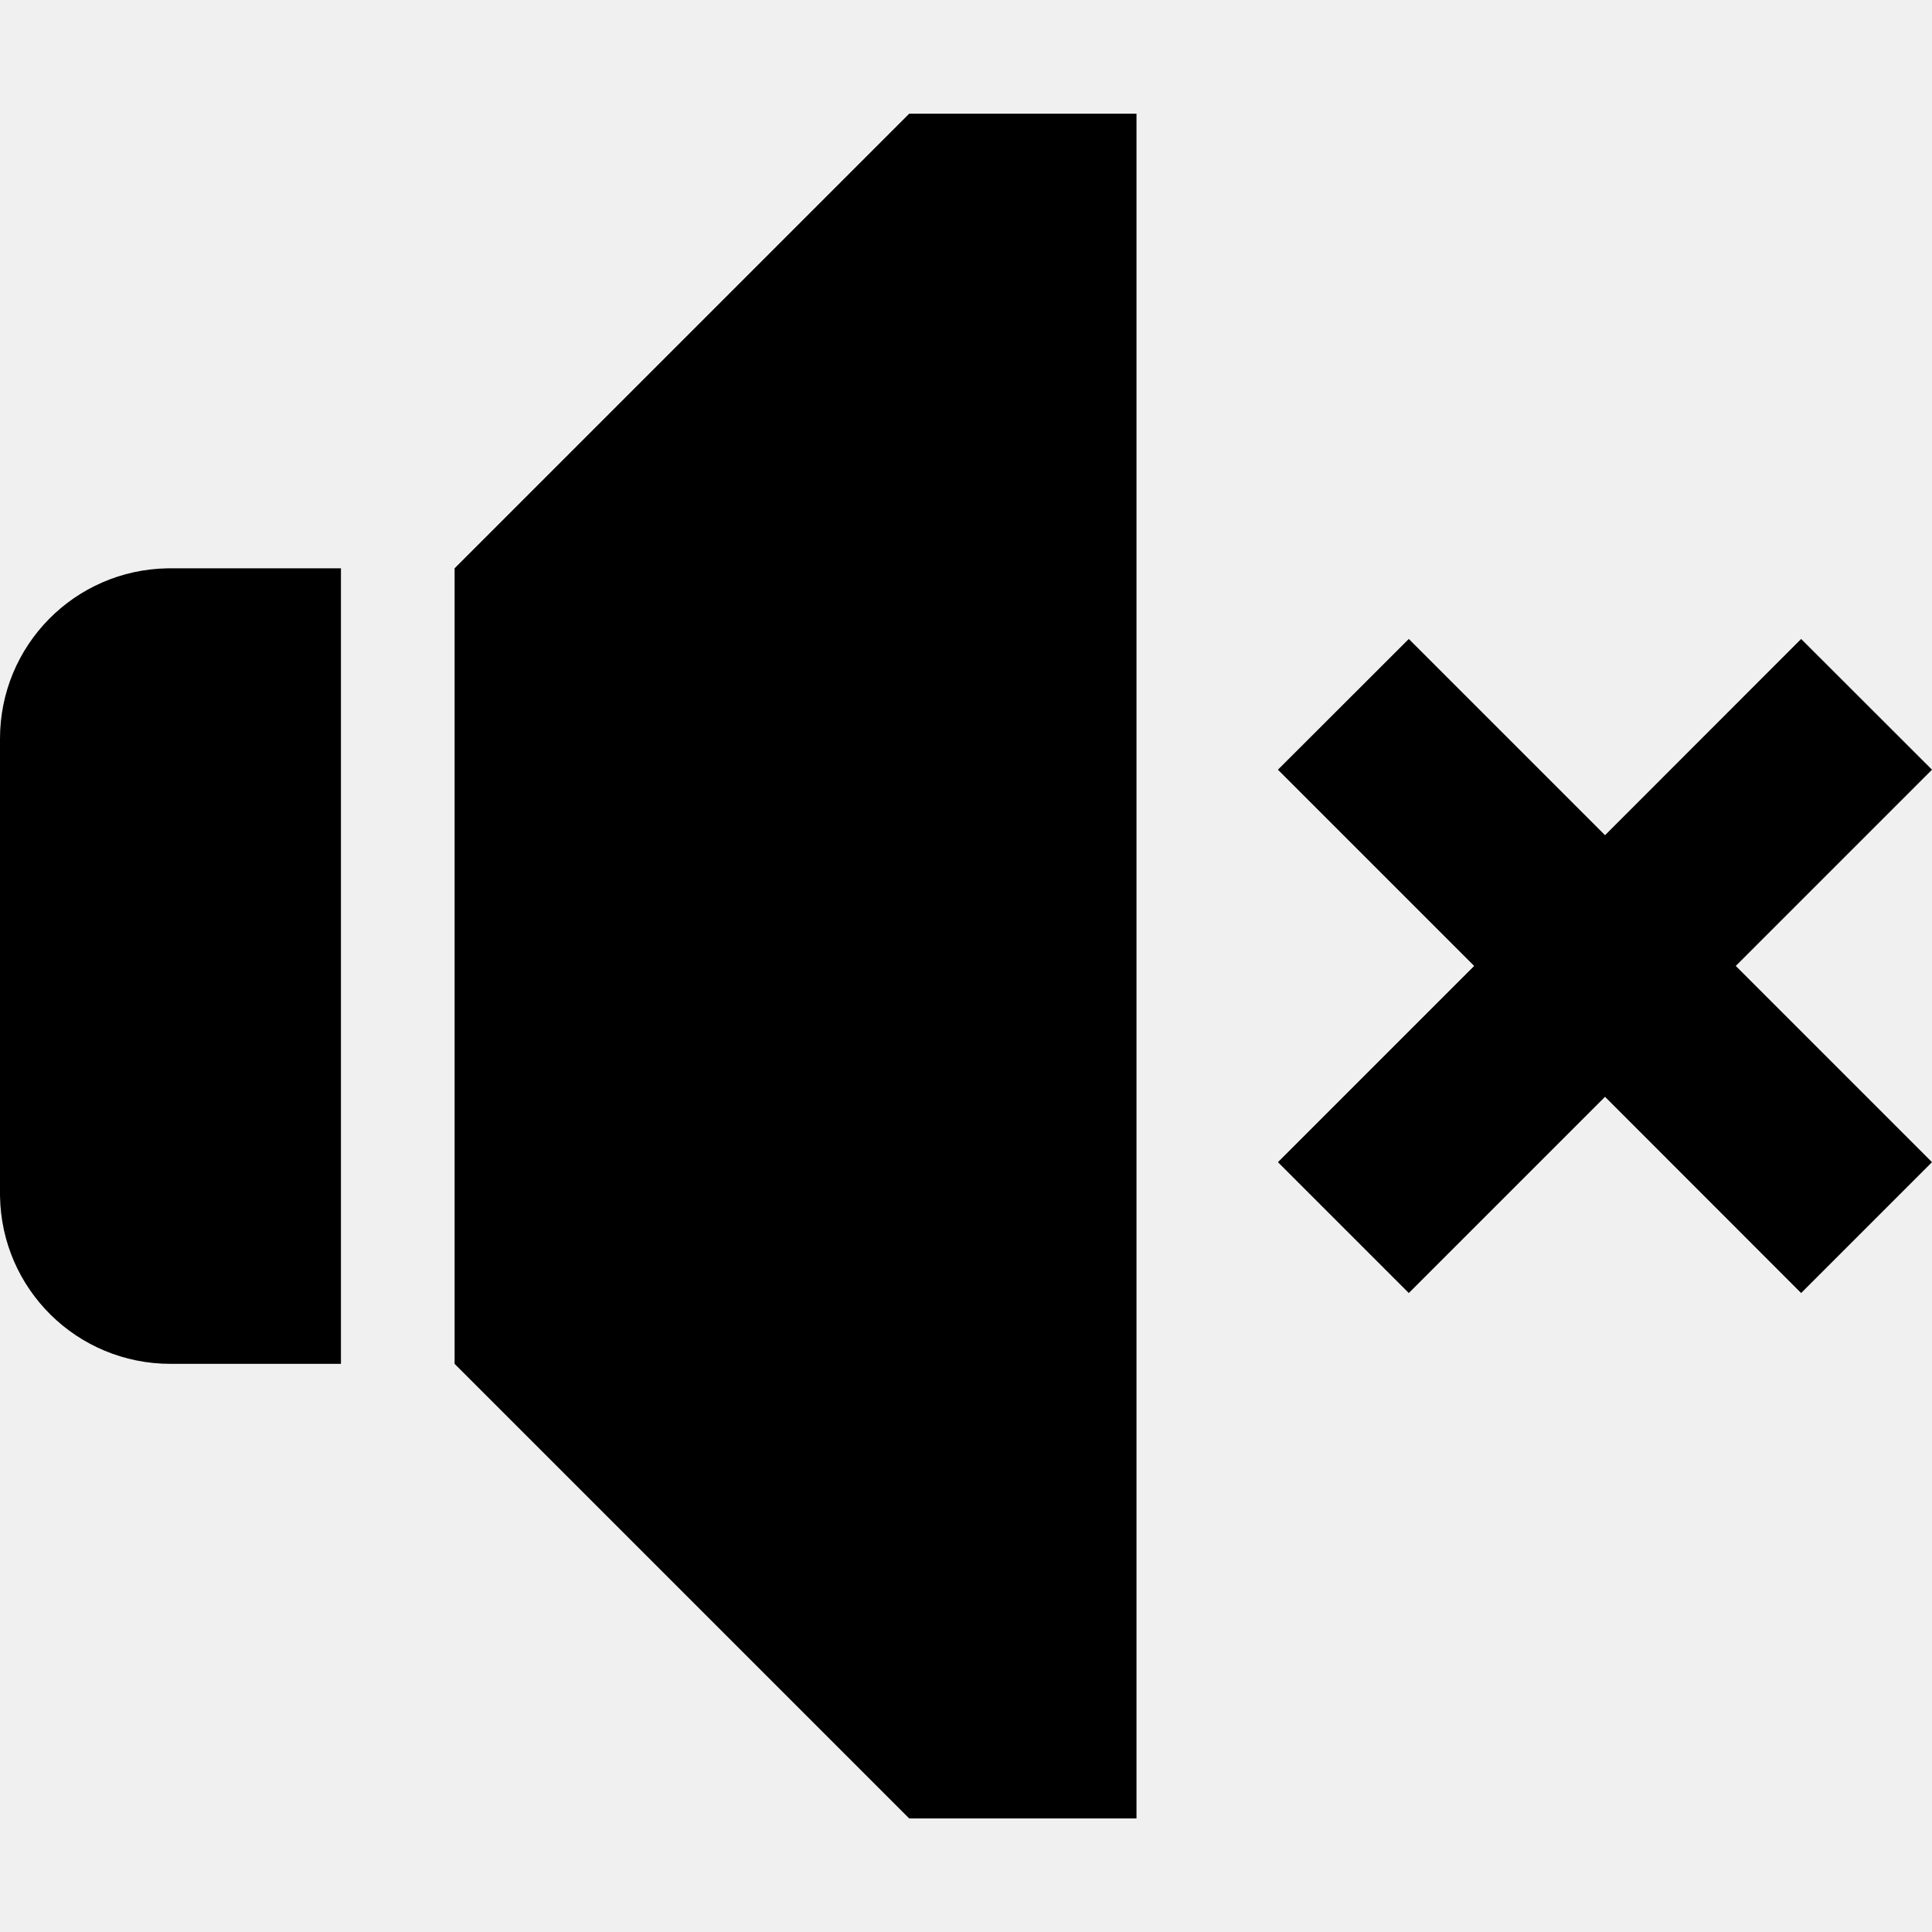
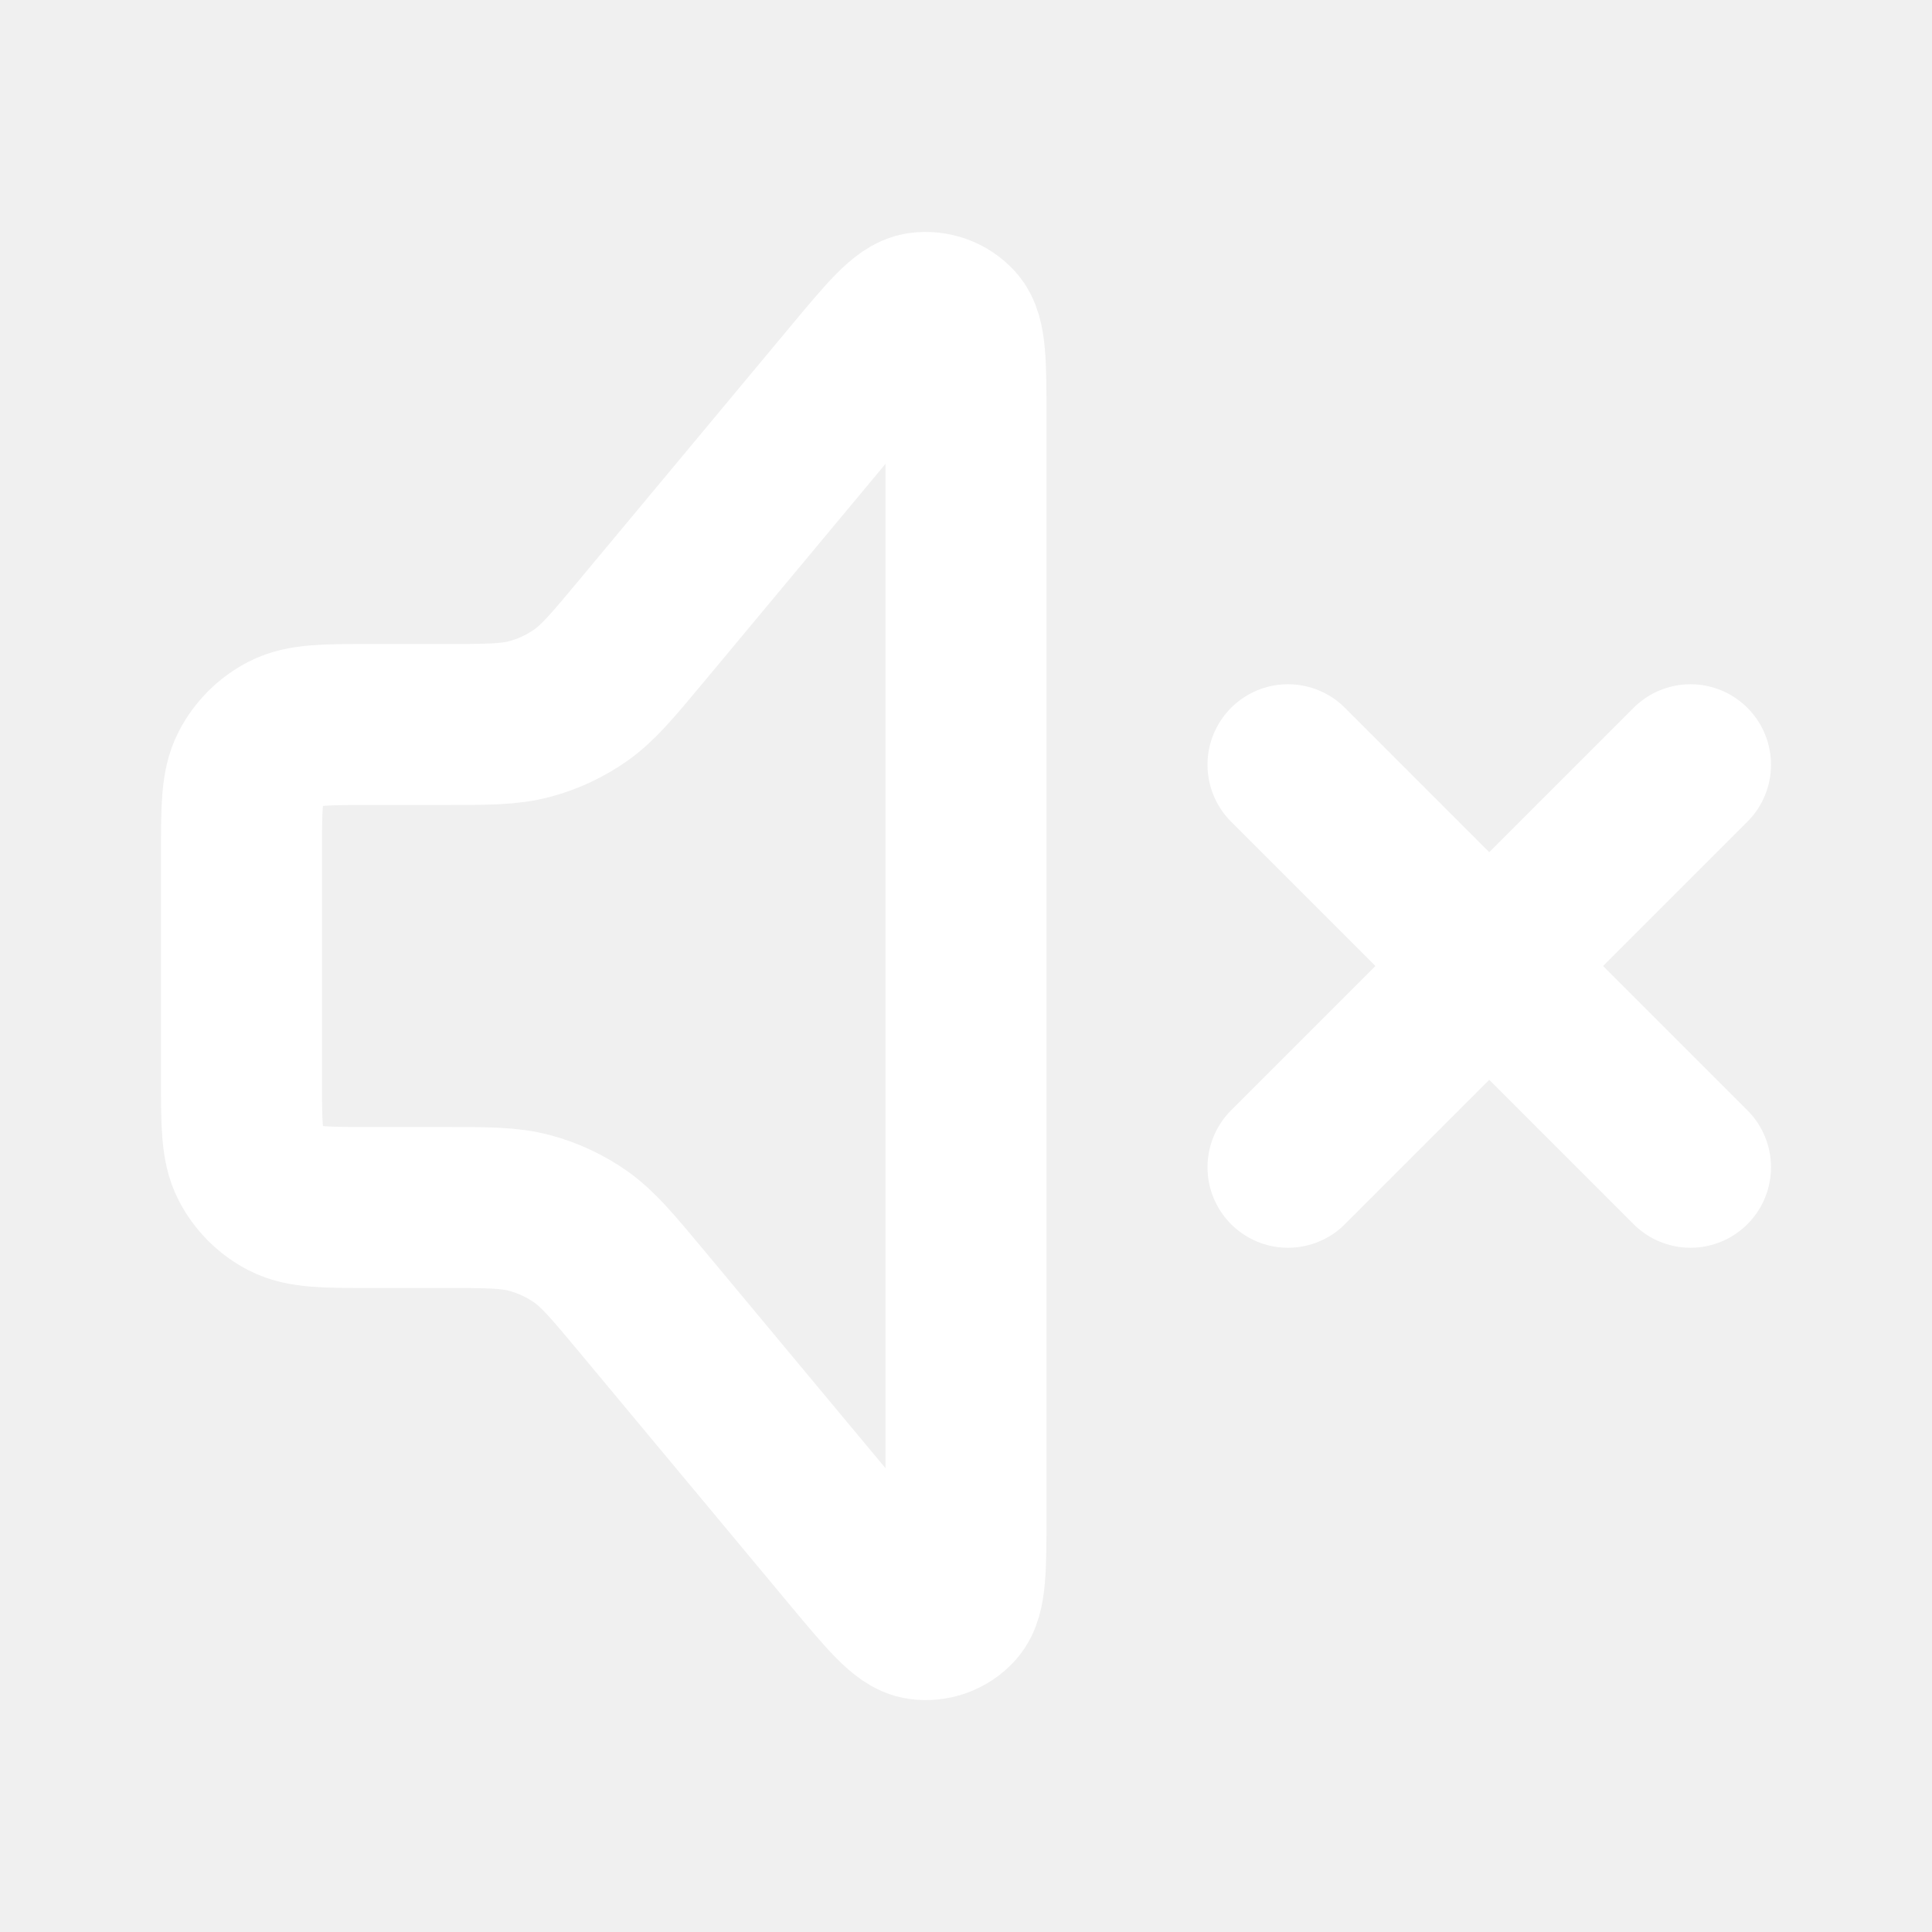
- <svg xmlns="http://www.w3.org/2000/svg" fill="#000000" width="800px" height="800px" viewBox="0 0 1920 1920">
-   <path d="M1129.433 113v1694.15H903.547l-451.774-451.773V564.773L903.547 113h225.886ZM338.83 564.773v790.604H169.415c-92.806 0-167.9-74.166-169.392-166.609L0 1185.962V734.188c0-92.805 74.166-167.9 166.608-169.392l2.807-.023H338.83ZM1789.951 635 1920 764.926 1724.988 959.94 1920 1154.95 1789.951 1285l-194.89-195.012L1400.05 1285 1270 1154.951l195.012-195.012L1270 764.926 1400.049 635l195.012 195.012L1789.951 635Z" fill-rule="evenodd" />
+ <svg xmlns="http://www.w3.org/2000/svg" width="800px" height="800px" viewBox="0 0 24 24" fill="none">
+   <g id="SVGRepo_bgCarrier" stroke-width="0" />
+   <g id="SVGRepo_tracerCarrier" stroke-linecap="round" stroke-linejoin="round" />
+   <g id="SVGRepo_iconCarrier">
+     <path d="M16 9.5L21 14.5M21 9.5L16 14.5M4.6 9H5.501C6.052 9 6.328 9 6.583 8.931C6.809 8.871 7.023 8.77 7.214 8.636C7.43 8.484 7.607 8.272 7.96 7.849L10.585 4.698C11.021 4.175 11.239 3.913 11.429 3.886C11.594 3.863 11.76 3.923 11.871 4.046C12 4.189 12 4.529 12 5.21V18.79C12 19.471 12 19.811 11.871 19.954C11.76 20.078 11.594 20.138 11.429 20.114C11.239 20.087 11.021 19.825 10.585 19.303L7.96 16.151C7.607 15.728 7.43 15.517 7.214 15.364C7.023 15.23 6.809 15.13 6.583 15.069C6.328 15 6.052 15 5.501 15H4.6C4.04 15 3.76 15 3.546 14.891C3.358 14.795 3.205 14.642 3.109 14.454C3 14.24 3 13.96 3 13.4V10.6C3 10.04 3 9.76 3.109 9.546C3.205 9.358 3.358 9.205 3.546 9.109C3.76 9 4.04 9 4.6 9Z" stroke="#ffffff" stroke-width="2" stroke-linecap="round" stroke-linejoin="round" />
+   </g>
</svg>
